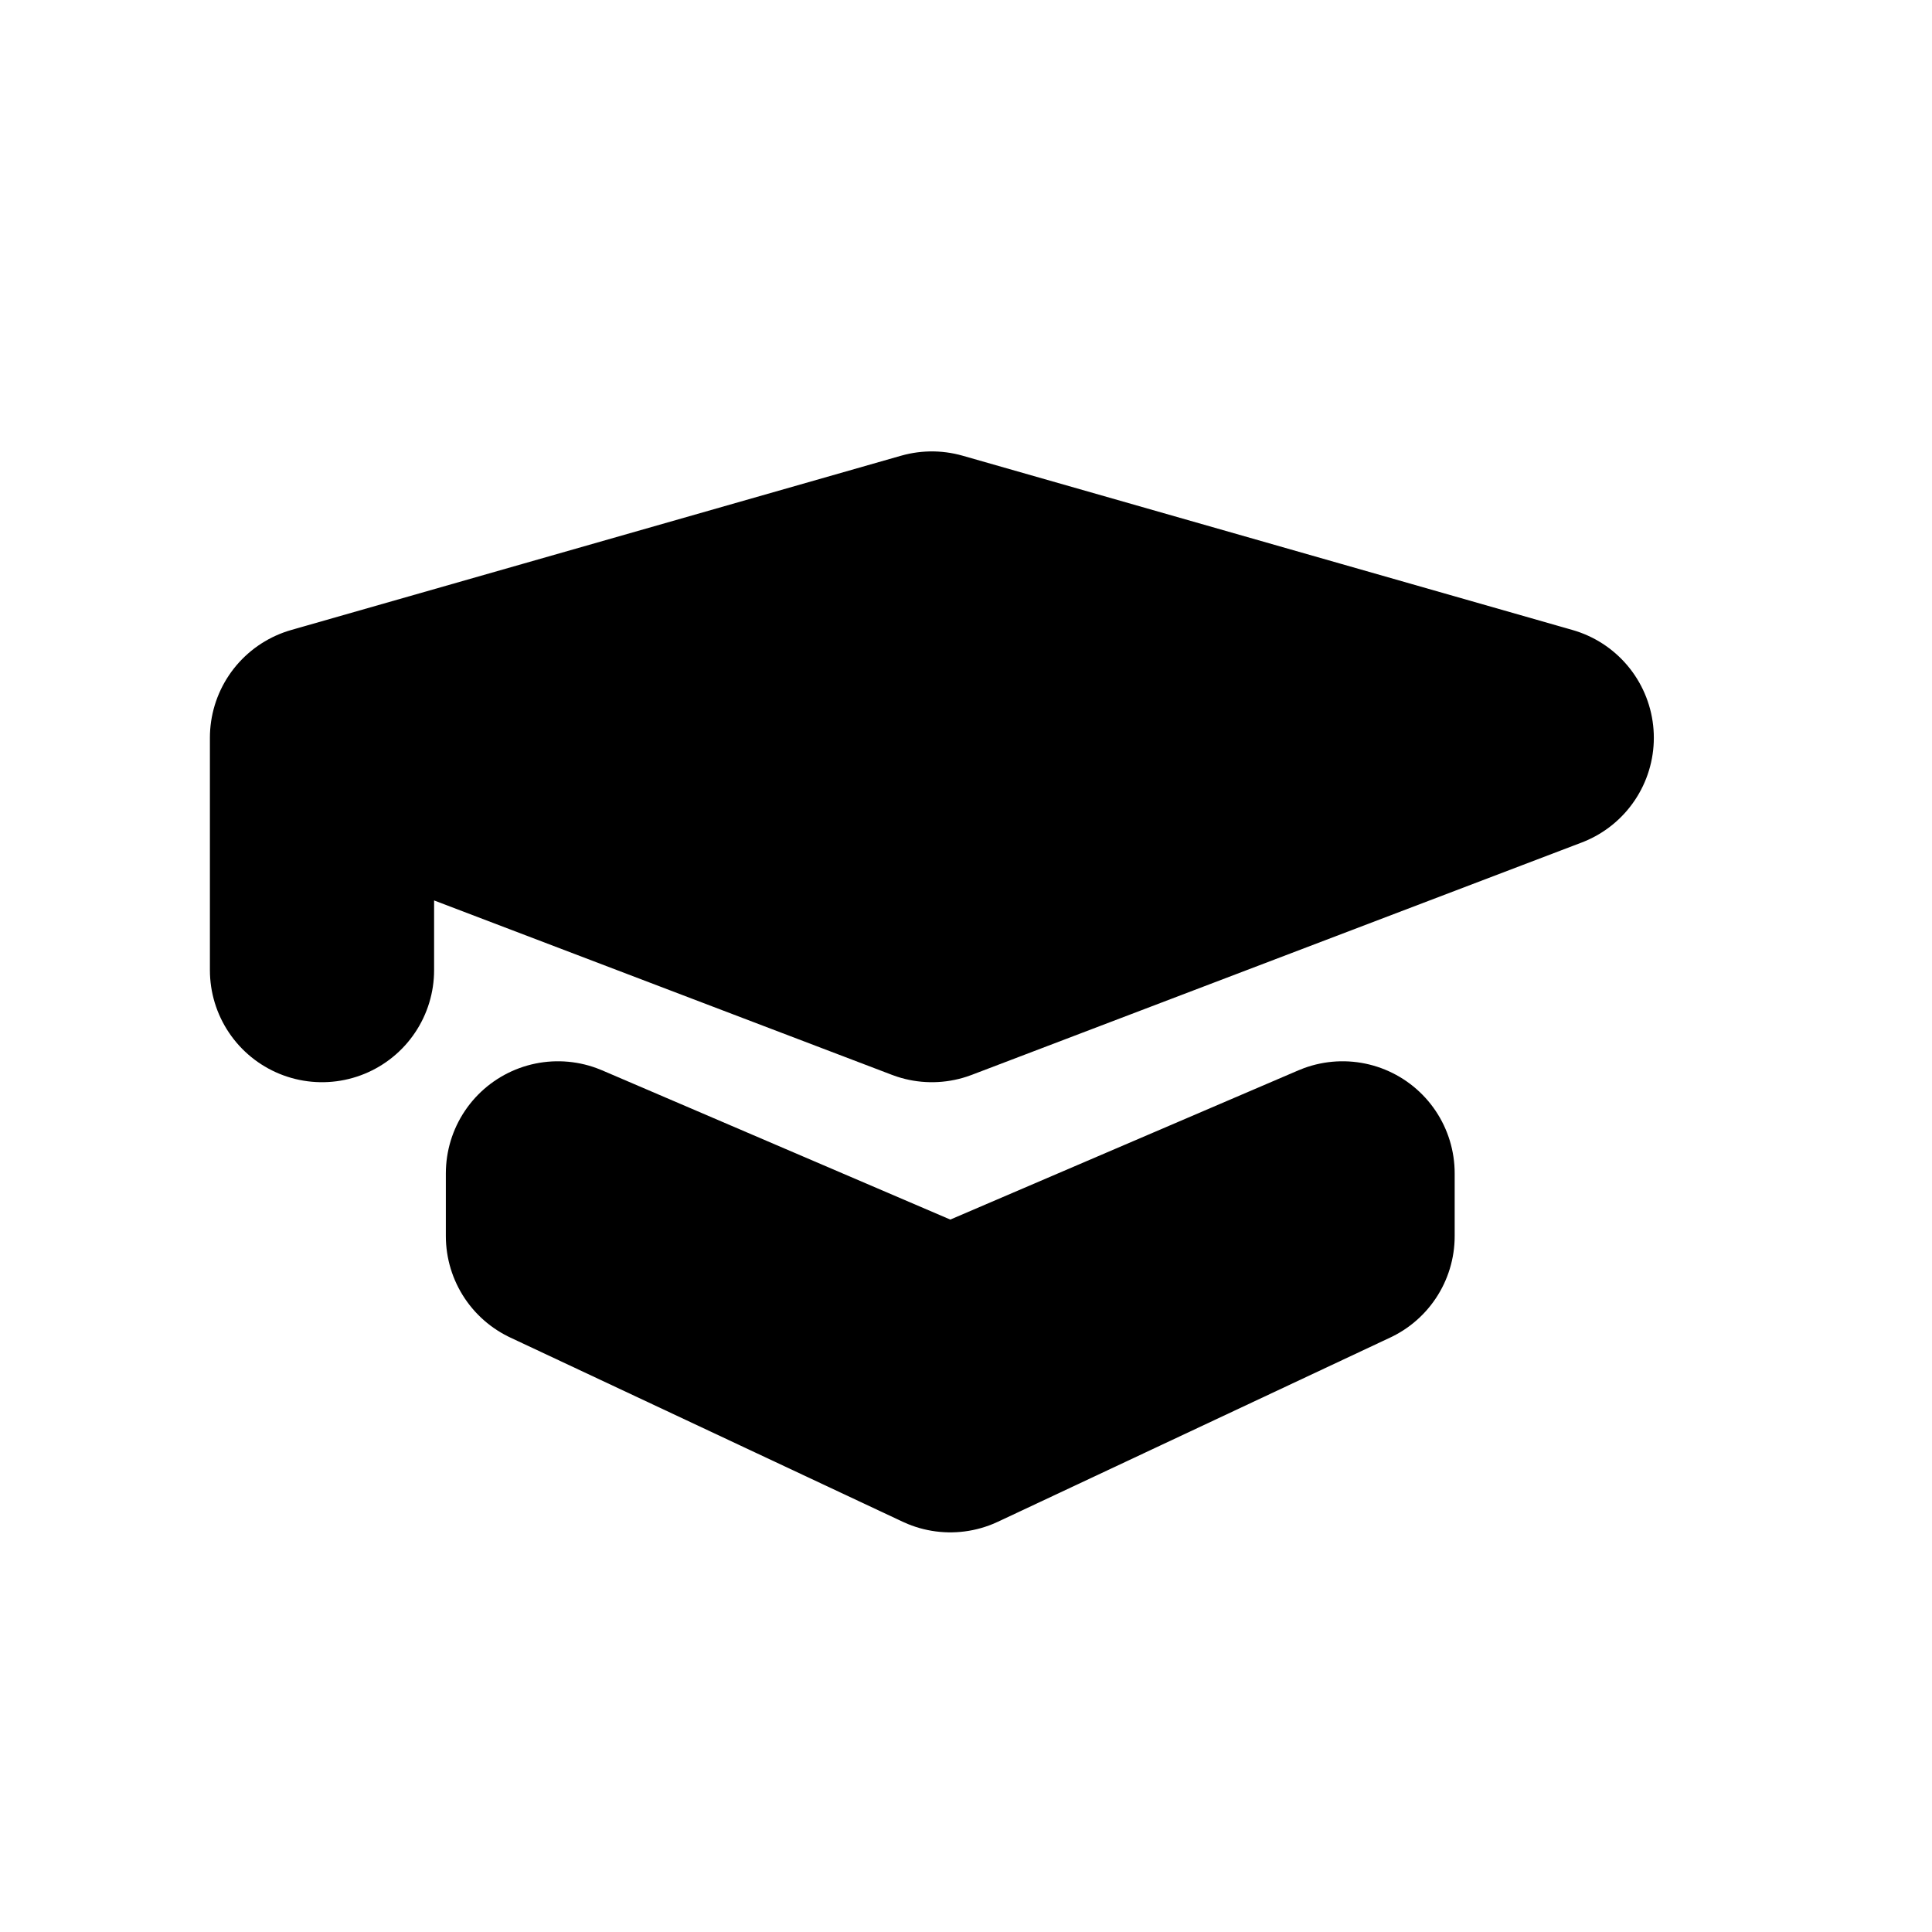
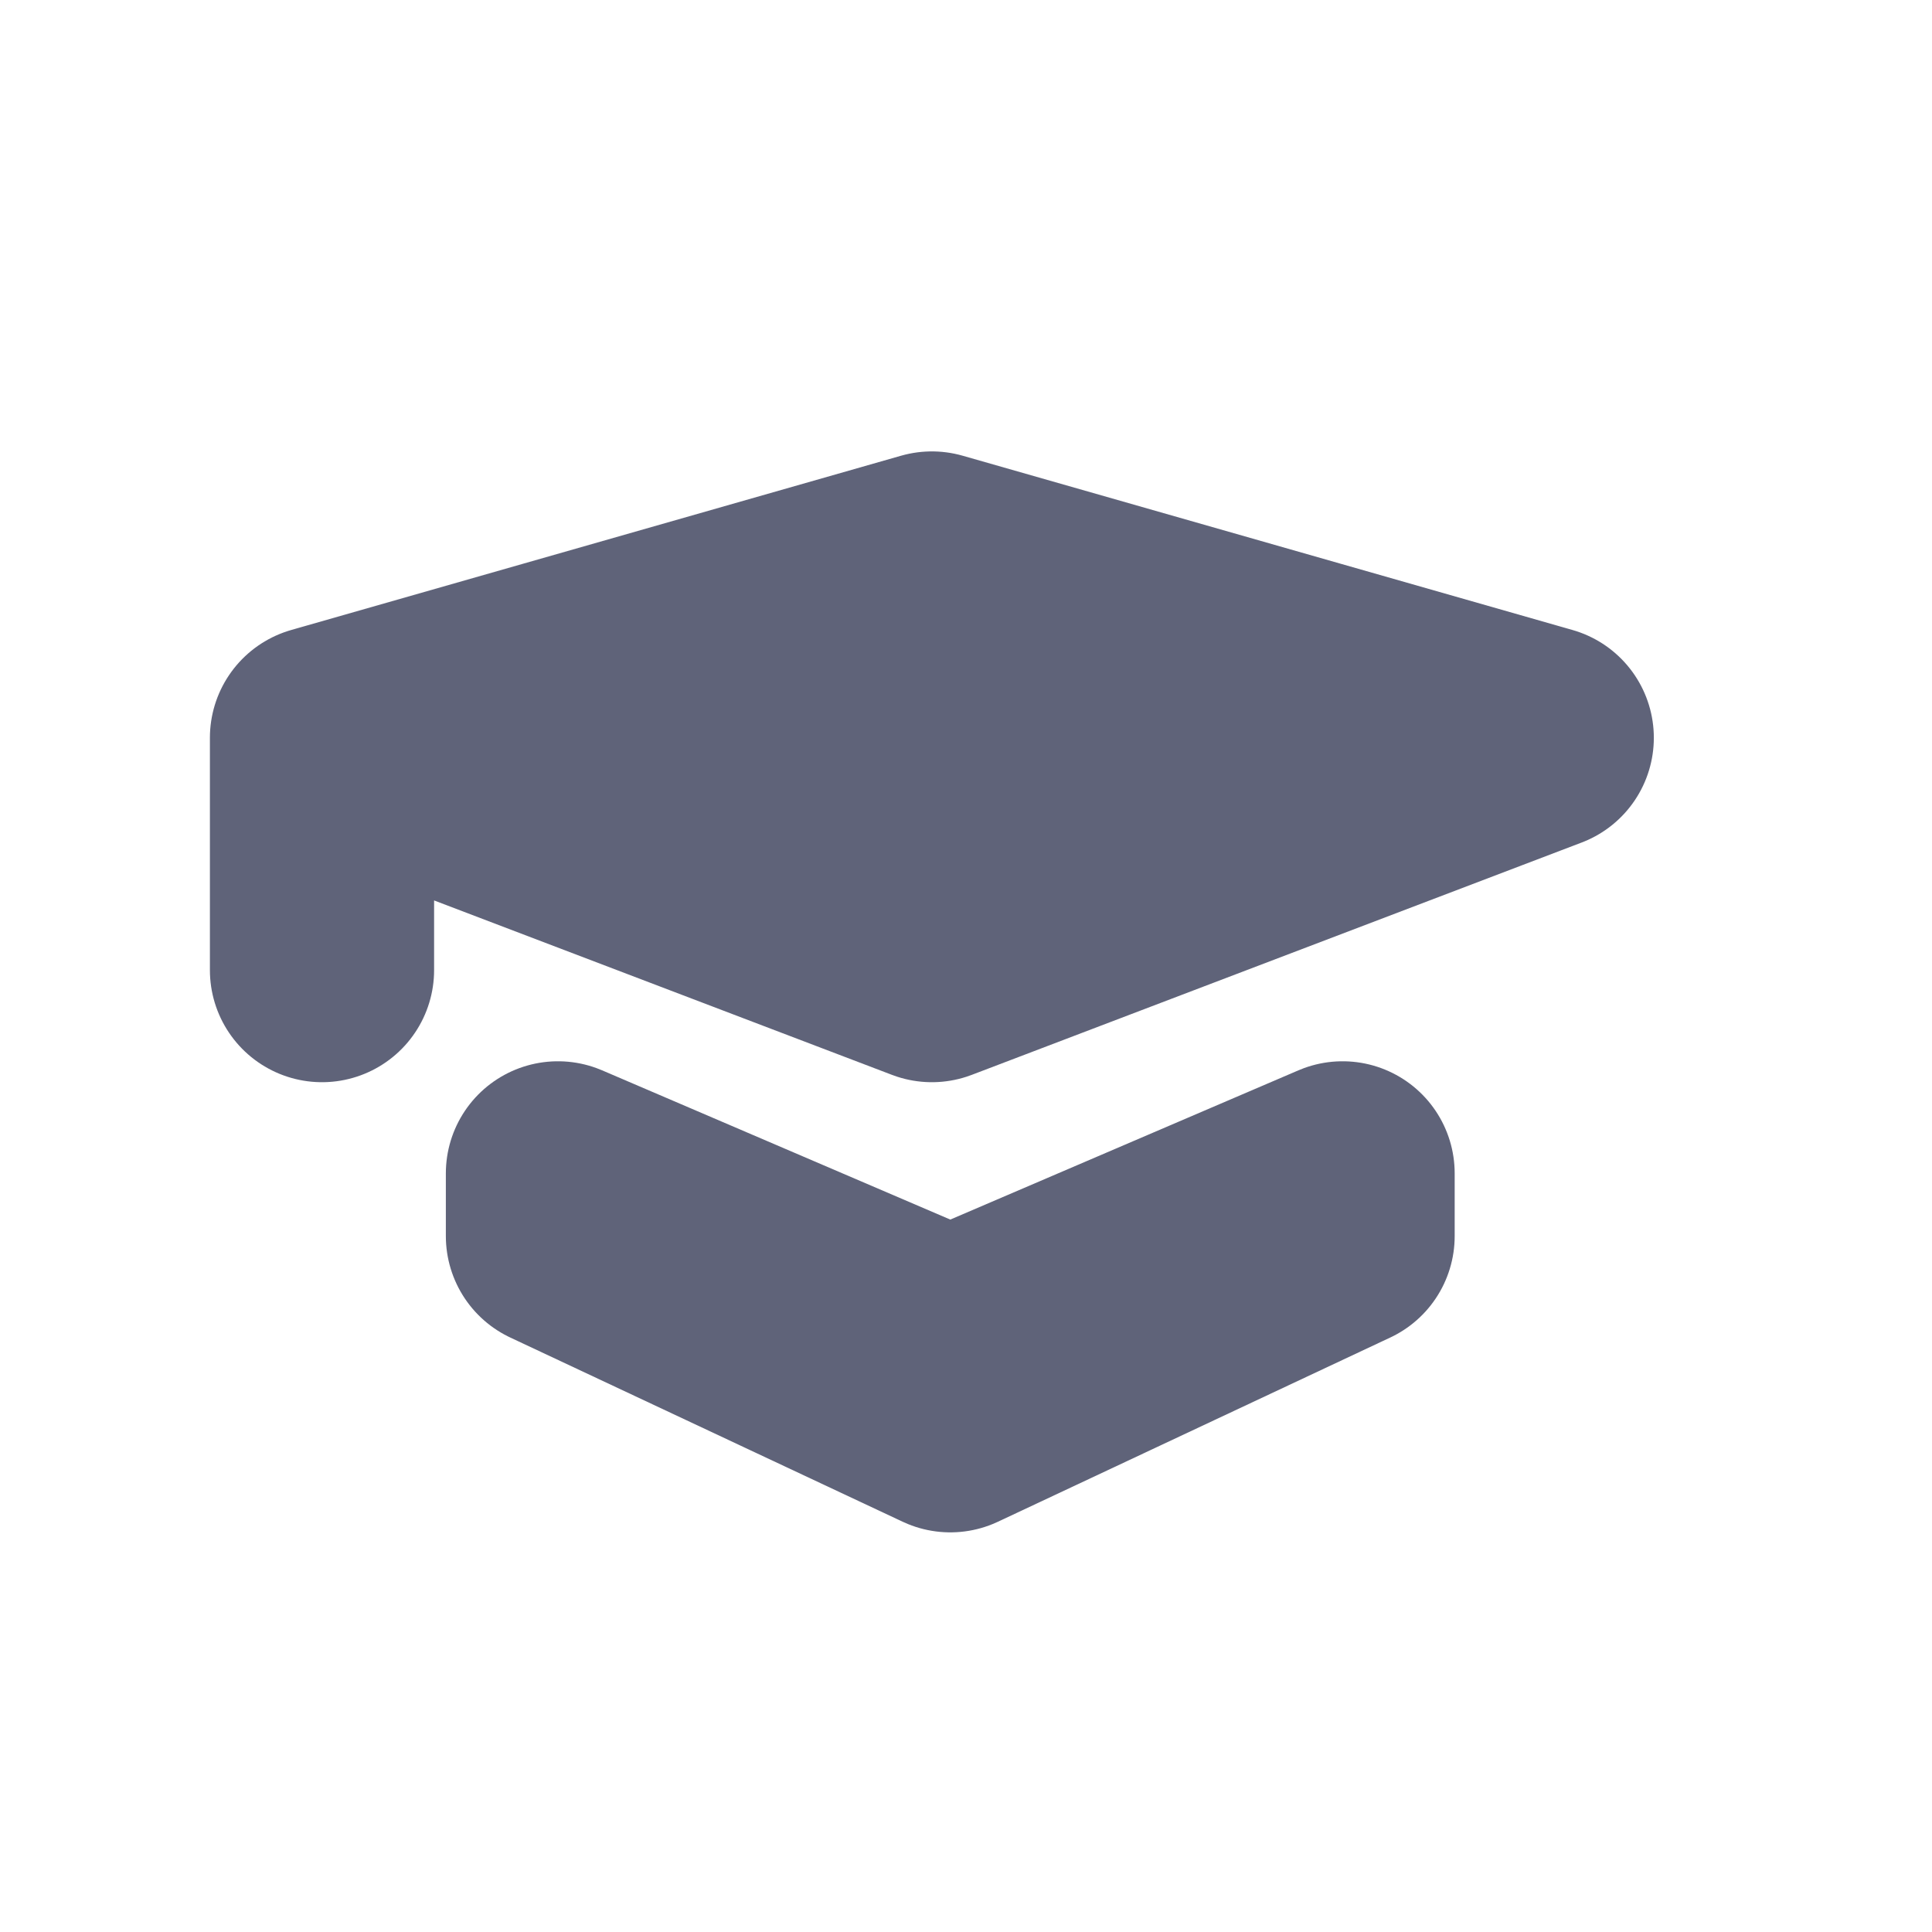
- <svg xmlns="http://www.w3.org/2000/svg" width="800px" height="800px" viewBox="0 0 24 24" fill="none">
-   <path d="M6.931 15.355V14.576L11.805 16.665L16.678 14.576V15.355L11.805 17.643L6.931 15.355Z" fill="#000000" stroke="#000000" stroke-width="2.785" stroke-linecap="round" stroke-linejoin="round" />
-   <path d="M11.576 12.051L19.152 9.165L11.576 7L4 9.165L11.576 12.051Z" fill="#000000" />
-   <path d="M4 9.165L11.576 7L19.152 9.165L11.576 12.051L4 9.165ZM4 9.165V12.051" stroke="#000000" stroke-width="2.785" stroke-linecap="round" stroke-linejoin="round" />
+ <svg xmlns="http://www.w3.org/2000/svg" width="800px" height="800px" viewBox="0 0 24 24" fill="#5F6379">
+   <path d="M6.931 15.355V14.576L11.805 16.665L16.678 14.576V15.355L11.805 17.643L6.931 15.355Z" fill="#5F6379" stroke="#5F6379" stroke-width="2.785" stroke-linecap="round" stroke-linejoin="round" />
+   <path d="M11.576 12.051L19.152 9.165L11.576 7L4 9.165L11.576 12.051Z" fill="#5F6379" />
+   <path d="M4 9.165L11.576 7L19.152 9.165L11.576 12.051L4 9.165ZM4 9.165V12.051" stroke="#5F6379" stroke-width="2.785" stroke-linecap="round" stroke-linejoin="round" />
</svg>
